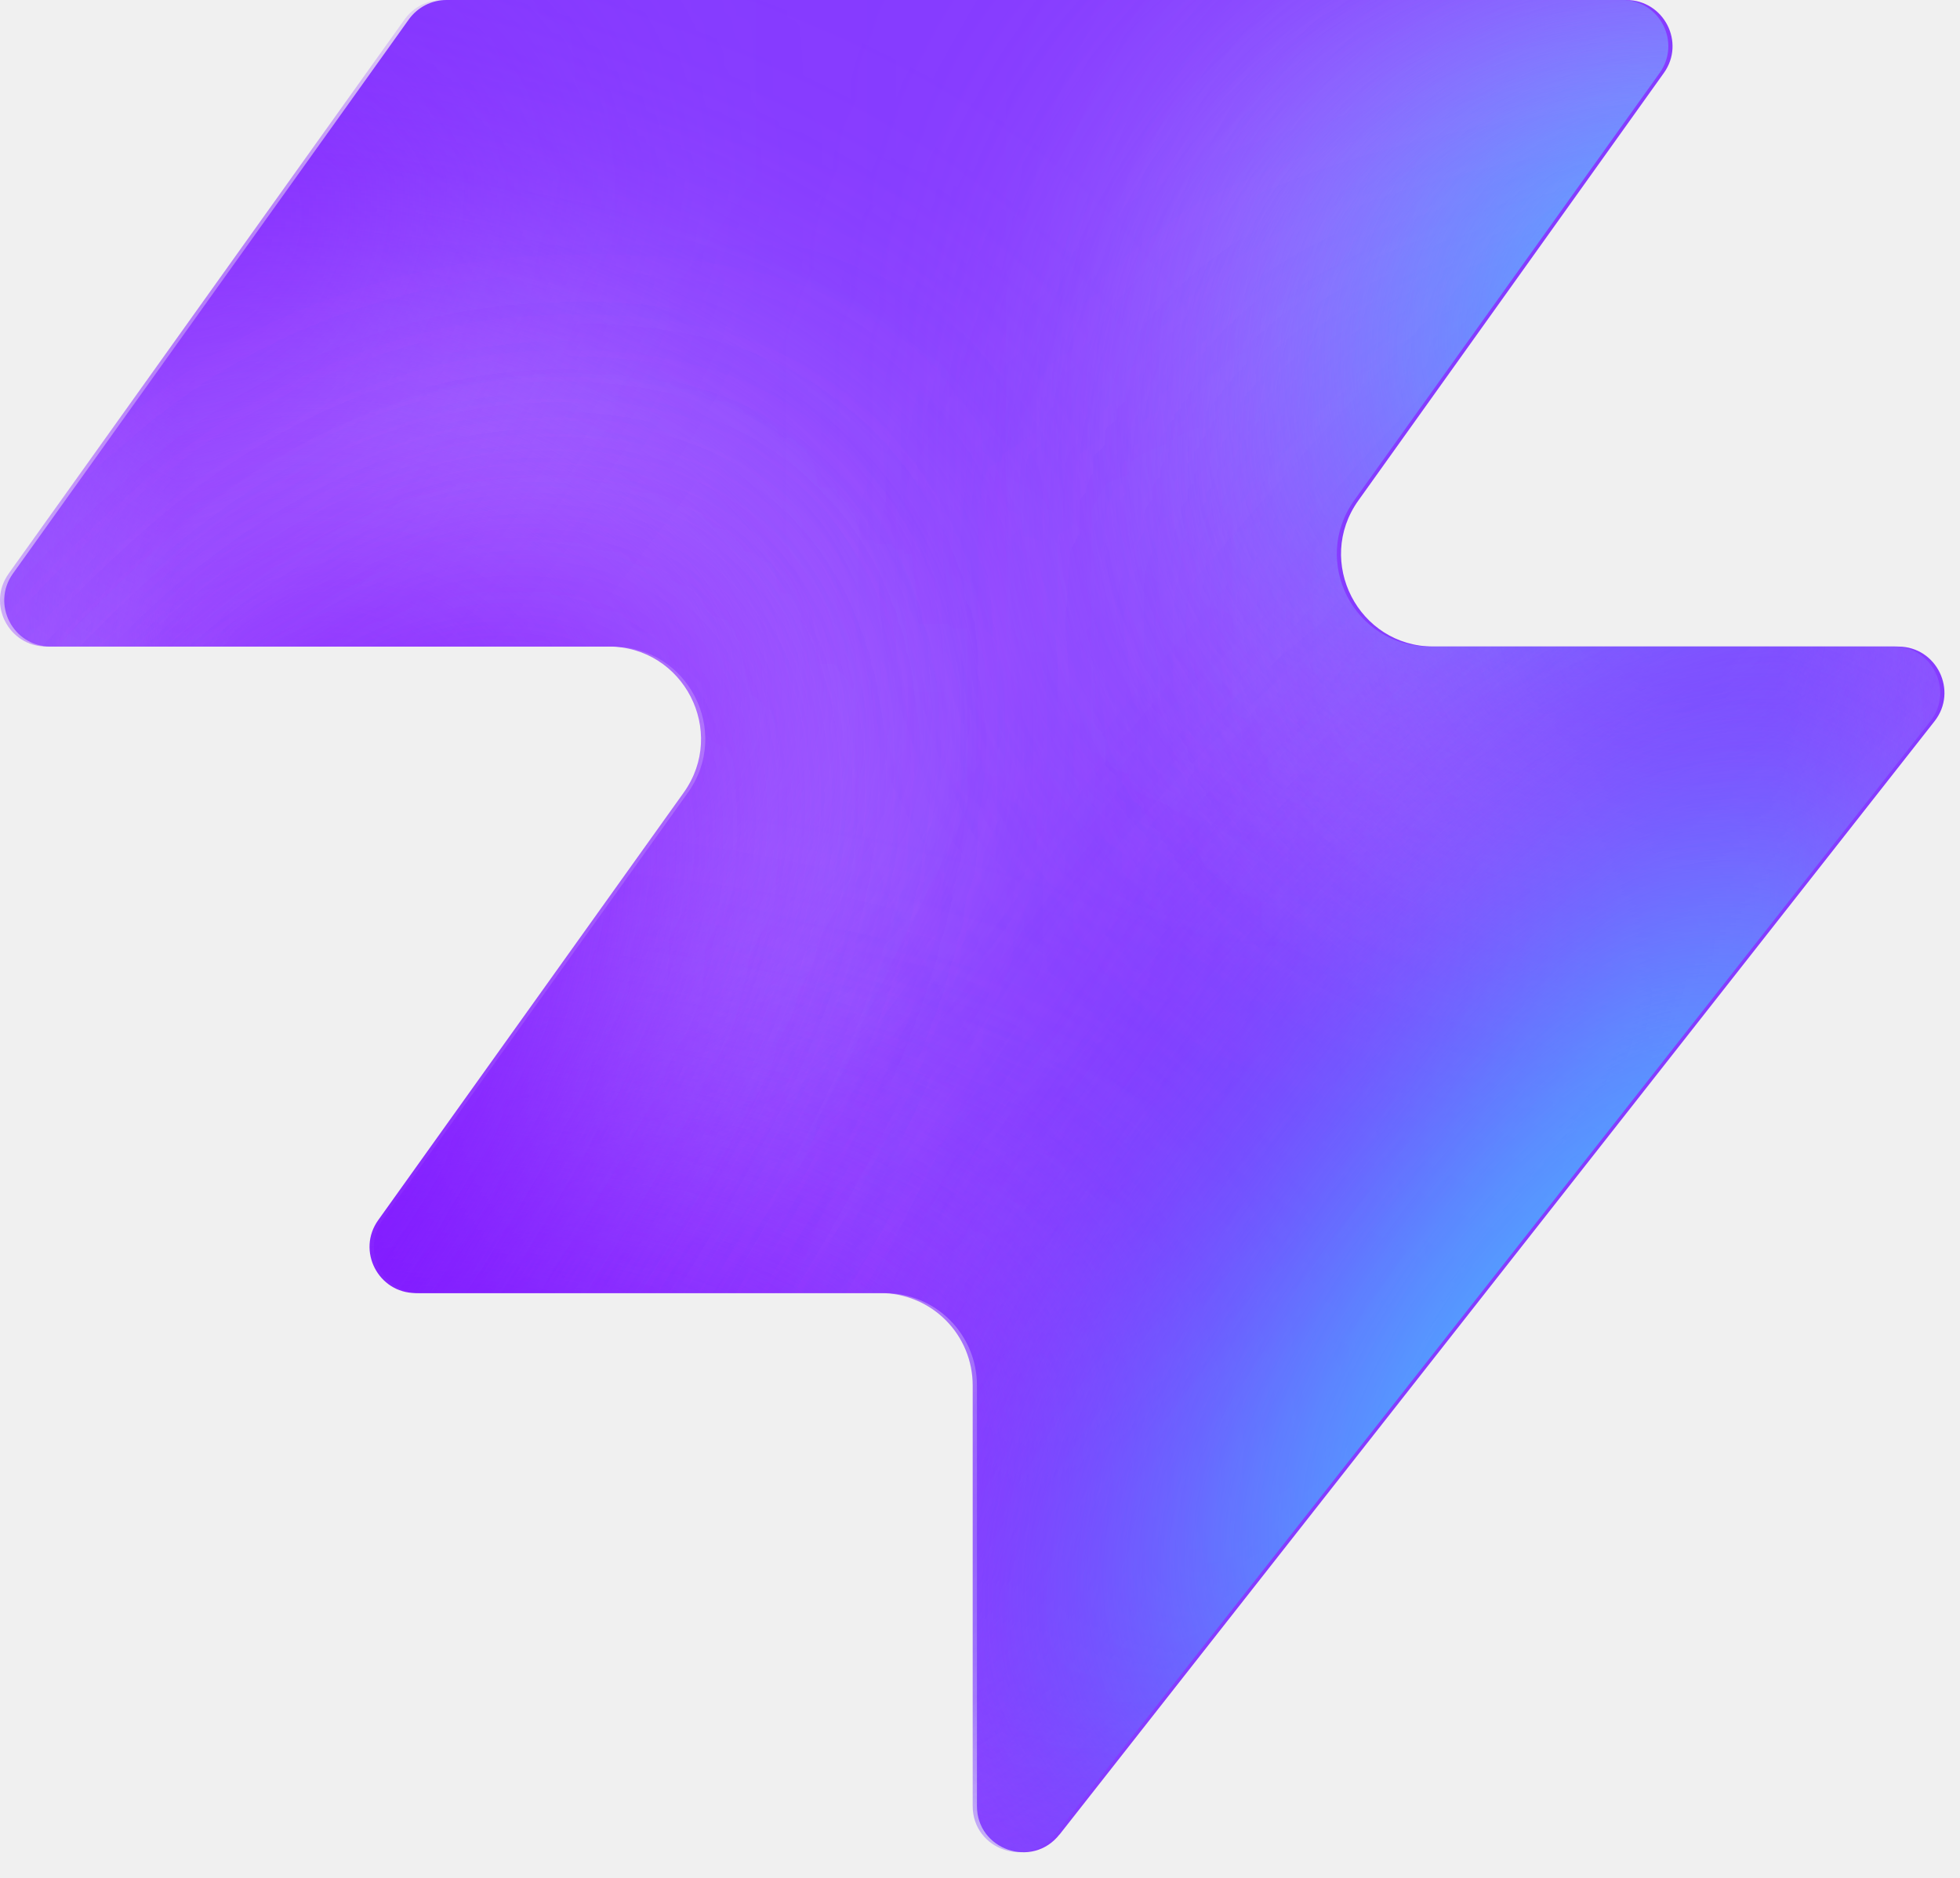
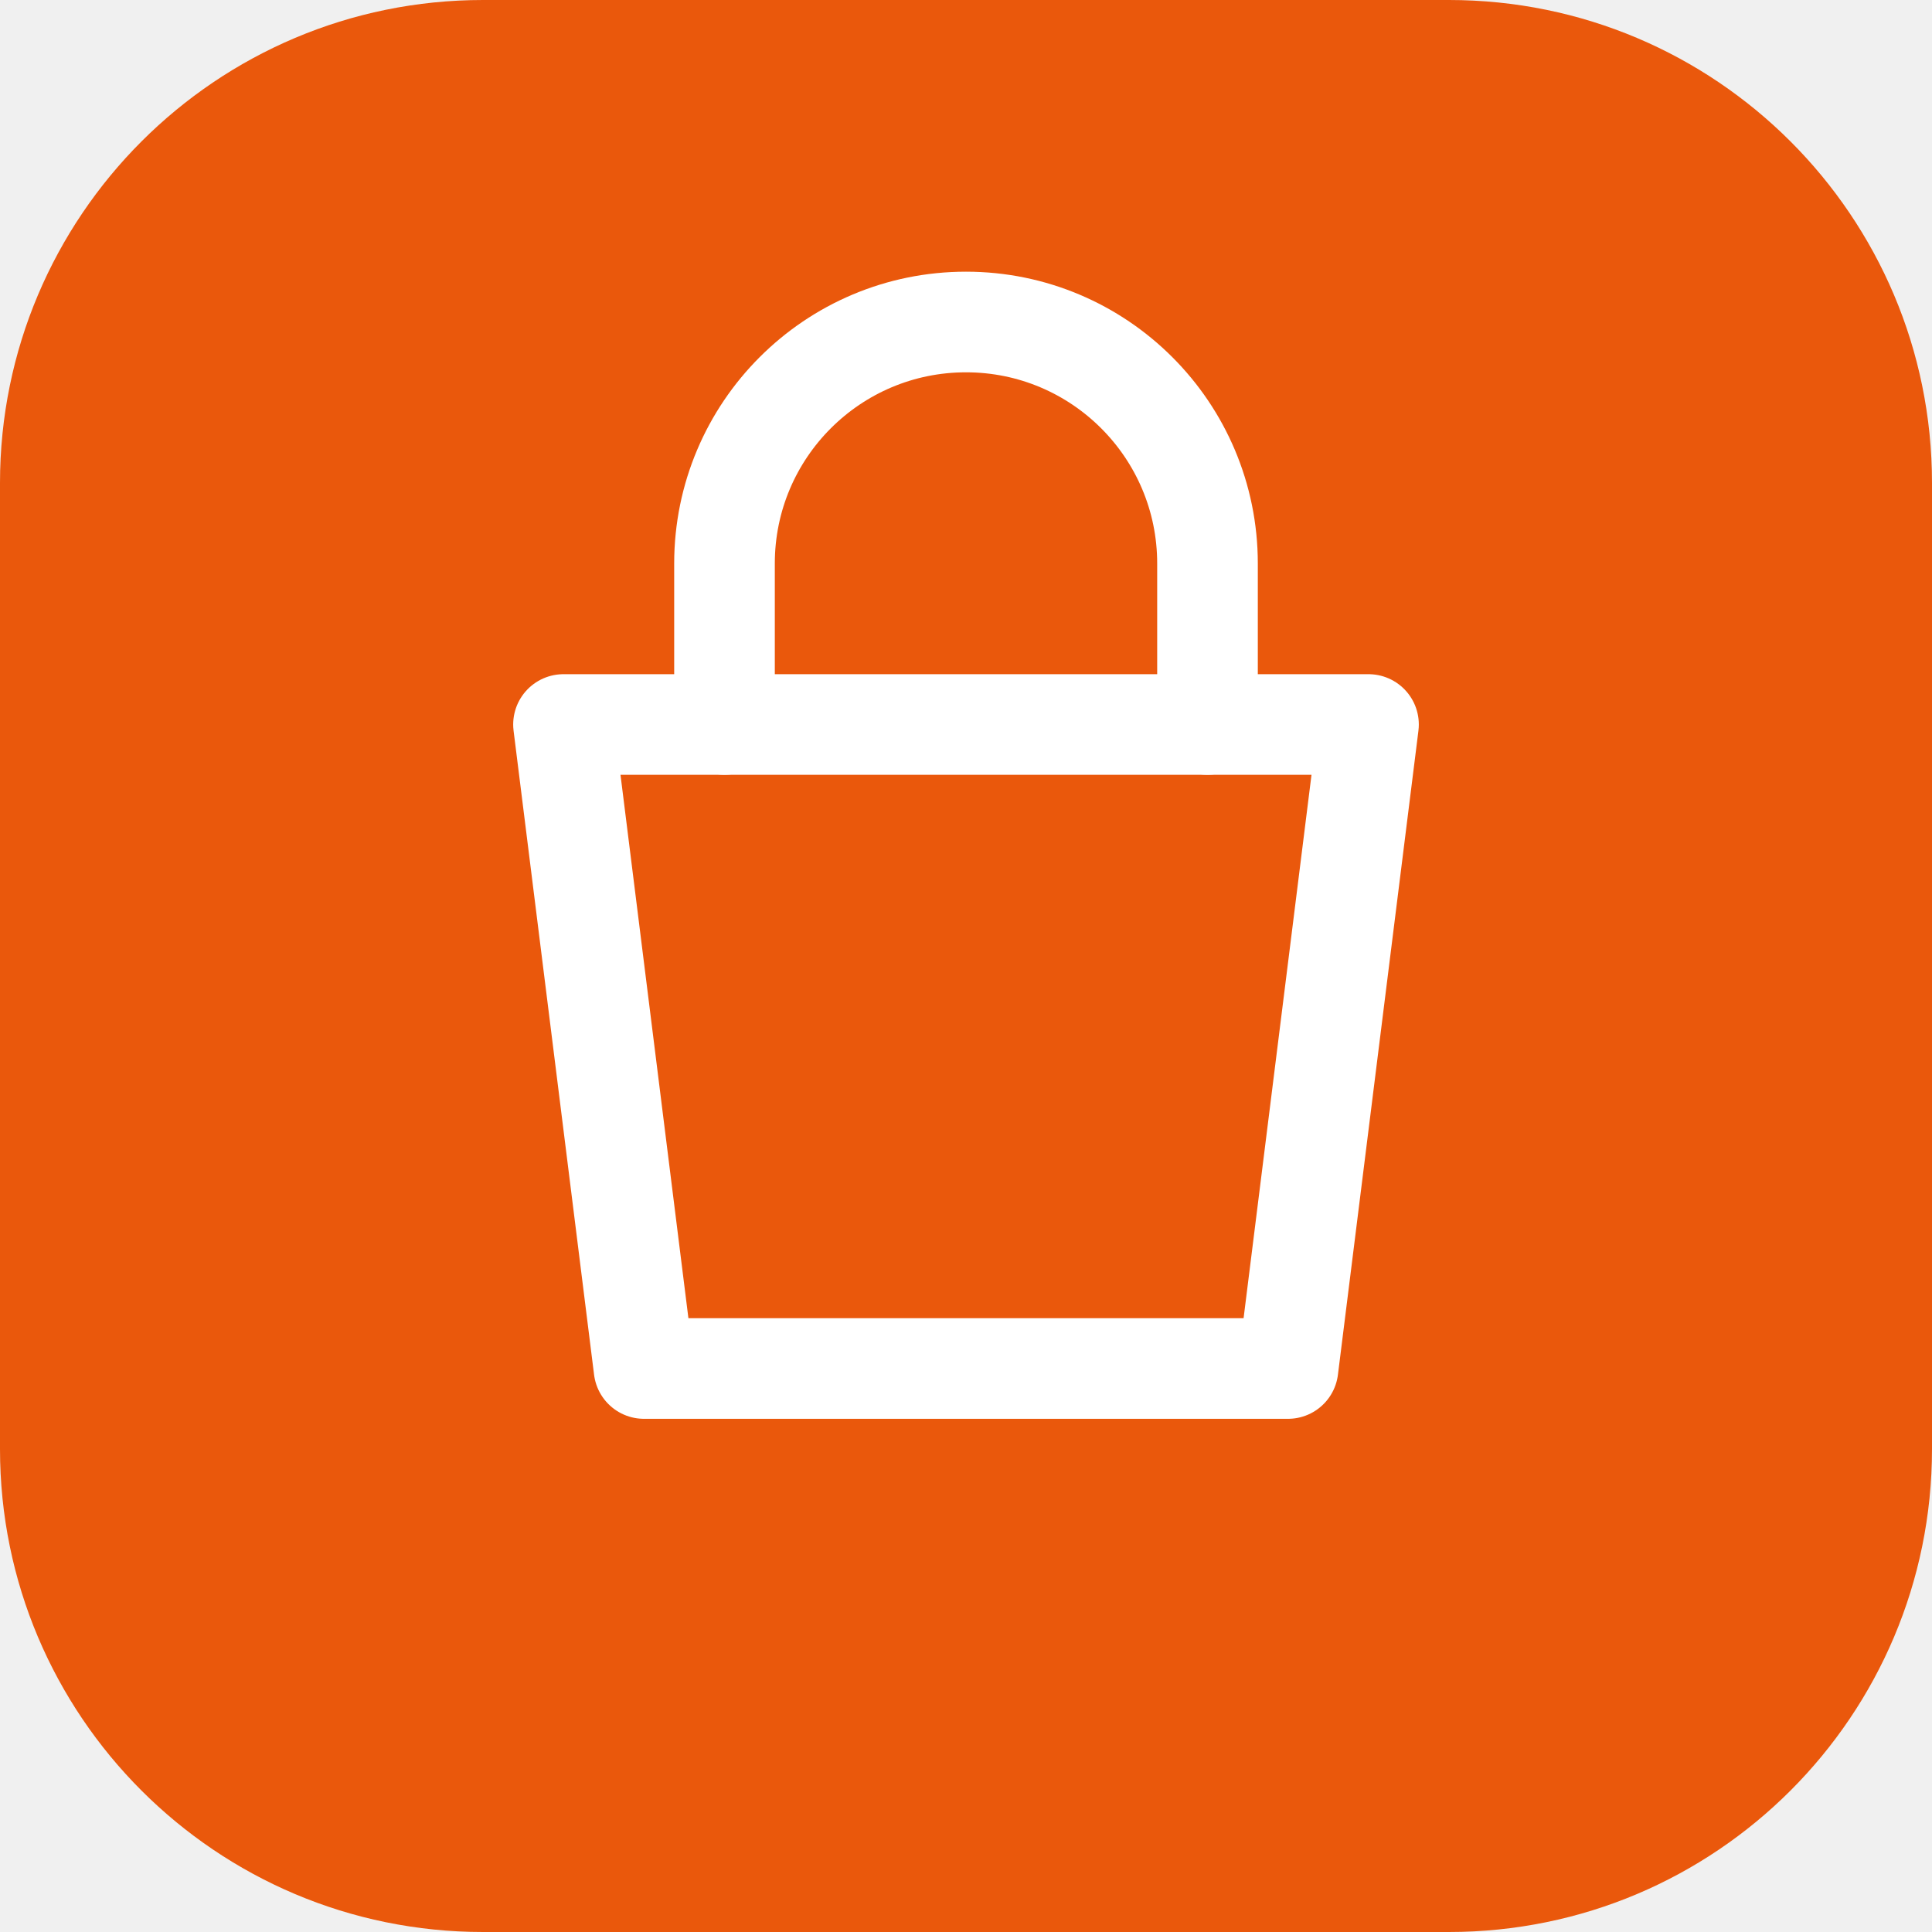
- <svg xmlns="http://www.w3.org/2000/svg" width="48" height="46" fill="none" viewBox="0 0 48 46">
-   <path fill="#863bff" d="M25.946 44.938c-.664.845-2.021.375-2.021-.698V33.937a2.26 2.26 0 0 0-2.262-2.262H10.287c-.92 0-1.456-1.04-.92-1.788l7.48-10.471c1.07-1.497 0-3.578-1.842-3.578H1.237c-.92 0-1.456-1.04-.92-1.788L10.013.474c.214-.297.556-.474.92-.474h28.894c.92 0 1.456 1.04.92 1.788l-7.48 10.471c-1.07 1.498 0 3.579 1.842 3.579h11.377c.943 0 1.473 1.088.89 1.83L25.947 44.94z" style="fill:#863bff;fill:color(display-p3 .525 .23 1);fill-opacity:1" />
-   <mask id="a" width="48" height="46" x="0" y="0" maskUnits="userSpaceOnUse" style="mask-type:alpha">
-     <path fill="#000" d="M25.842 44.938c-.664.844-2.021.375-2.021-.698V33.937a2.26 2.26 0 0 0-2.262-2.262H10.183c-.92 0-1.456-1.04-.92-1.788l7.48-10.471c1.07-1.498 0-3.579-1.842-3.579H1.133c-.92 0-1.456-1.04-.92-1.787L9.91.473c.214-.297.556-.474.92-.474h28.894c.92 0 1.456 1.04.92 1.788l-7.48 10.471c-1.07 1.498 0 3.578 1.842 3.578h11.377c.943 0 1.473 1.088.89 1.832L25.843 44.94z" style="fill:#000;fill-opacity:1" />
-   </mask>
-   <g mask="url(#a)">
-     <g filter="url(#b)">
-       <ellipse cx="5.508" cy="14.704" fill="#ede6ff" rx="5.508" ry="14.704" style="fill:#ede6ff;fill:color(display-p3 .927 .903 1);fill-opacity:1" transform="matrix(.00324 1 1 -.00324 -4.47 31.516)" />
-     </g>
-     <g filter="url(#c)">
-       <ellipse cx="10.399" cy="29.851" fill="#ede6ff" rx="10.399" ry="29.851" style="fill:#ede6ff;fill:color(display-p3 .927 .903 1);fill-opacity:1" transform="matrix(.00324 1 1 -.00324 -39.328 7.883)" />
-     </g>
-     <g filter="url(#d)">
-       <ellipse cx="5.508" cy="30.487" fill="#7e14ff" rx="5.508" ry="30.487" style="fill:#7e14ff;fill:color(display-p3 .492 .077 1);fill-opacity:1" transform="rotate(89.814 -25.913 -14.639)scale(1 -1)" />
-     </g>
-     <g filter="url(#e)">
-       <ellipse cx="5.508" cy="30.599" fill="#7e14ff" rx="5.508" ry="30.599" style="fill:#7e14ff;fill:color(display-p3 .492 .077 1);fill-opacity:1" transform="rotate(89.814 -32.644 -3.334)scale(1 -1)" />
-     </g>
-     <g filter="url(#f)">
-       <ellipse cx="5.508" cy="30.599" fill="#7e14ff" rx="5.508" ry="30.599" style="fill:#7e14ff;fill:color(display-p3 .492 .077 1);fill-opacity:1" transform="matrix(.00324 1 1 -.00324 -34.34 30.47)" />
-     </g>
-     <g filter="url(#g)">
-       <ellipse cx="14.072" cy="22.078" fill="#ede6ff" rx="14.072" ry="22.078" style="fill:#ede6ff;fill:color(display-p3 .927 .903 1);fill-opacity:1" transform="rotate(93.35 24.506 48.493)scale(-1 1)" />
-     </g>
-     <g filter="url(#h)">
-       <ellipse cx="3.47" cy="21.501" fill="#7e14ff" rx="3.47" ry="21.501" style="fill:#7e14ff;fill:color(display-p3 .492 .077 1);fill-opacity:1" transform="rotate(89.009 28.708 47.59)scale(-1 1)" />
-     </g>
-     <g filter="url(#i)">
-       <ellipse cx="3.47" cy="21.501" fill="#7e14ff" rx="3.47" ry="21.501" style="fill:#7e14ff;fill:color(display-p3 .492 .077 1);fill-opacity:1" transform="rotate(89.009 28.708 47.59)scale(-1 1)" />
-     </g>
-     <g filter="url(#j)">
-       <ellipse cx=".387" cy="8.972" fill="#7e14ff" rx="4.407" ry="29.108" style="fill:#7e14ff;fill:color(display-p3 .492 .077 1);fill-opacity:1" transform="rotate(39.51 .387 8.972)" />
-     </g>
-     <g filter="url(#k)">
-       <ellipse cx="47.523" cy="-6.092" fill="#7e14ff" rx="4.407" ry="29.108" style="fill:#7e14ff;fill:color(display-p3 .492 .077 1);fill-opacity:1" transform="rotate(37.892 47.523 -6.092)" />
-     </g>
-     <g filter="url(#l)">
-       <ellipse cx="41.412" cy="6.333" fill="#47bfff" rx="5.971" ry="9.665" style="fill:#47bfff;fill:color(display-p3 .28 .748 1);fill-opacity:1" transform="rotate(37.892 41.412 6.333)" />
-     </g>
-     <g filter="url(#m)">
-       <ellipse cx="-1.879" cy="38.332" fill="#7e14ff" rx="4.407" ry="29.108" style="fill:#7e14ff;fill:color(display-p3 .492 .077 1);fill-opacity:1" transform="rotate(37.892 -1.88 38.332)" />
-     </g>
-     <g filter="url(#n)">
-       <ellipse cx="-1.879" cy="38.332" fill="#7e14ff" rx="4.407" ry="29.108" style="fill:#7e14ff;fill:color(display-p3 .492 .077 1);fill-opacity:1" transform="rotate(37.892 -1.88 38.332)" />
-     </g>
-     <g filter="url(#o)">
-       <ellipse cx="35.651" cy="29.907" fill="#7e14ff" rx="4.407" ry="29.108" style="fill:#7e14ff;fill:color(display-p3 .492 .077 1);fill-opacity:1" transform="rotate(37.892 35.651 29.907)" />
-     </g>
-     <g filter="url(#p)">
-       <ellipse cx="38.418" cy="32.4" fill="#47bfff" rx="5.971" ry="15.297" style="fill:#47bfff;fill:color(display-p3 .28 .748 1);fill-opacity:1" transform="rotate(37.892 38.418 32.4)" />
-     </g>
-   </g>
-   <defs>
-     <filter id="b" width="60.045" height="41.654" x="-19.77" y="16.149" color-interpolation-filters="sRGB" filterUnits="userSpaceOnUse">
-       <feFlood flood-opacity="0" result="BackgroundImageFix" />
-       <feBlend in="SourceGraphic" in2="BackgroundImageFix" result="shape" />
-       <feGaussianBlur result="effect1_foregroundBlur_2002_17158" stdDeviation="7.659" />
-     </filter>
-     <filter id="c" width="90.34" height="51.437" x="-54.613" y="-7.533" color-interpolation-filters="sRGB" filterUnits="userSpaceOnUse">
-       <feFlood flood-opacity="0" result="BackgroundImageFix" />
-       <feBlend in="SourceGraphic" in2="BackgroundImageFix" result="shape" />
-       <feGaussianBlur result="effect1_foregroundBlur_2002_17158" stdDeviation="7.659" />
-     </filter>
-     <filter id="d" width="79.355" height="29.4" x="-49.64" y="2.03" color-interpolation-filters="sRGB" filterUnits="userSpaceOnUse">
-       <feFlood flood-opacity="0" result="BackgroundImageFix" />
-       <feBlend in="SourceGraphic" in2="BackgroundImageFix" result="shape" />
-       <feGaussianBlur result="effect1_foregroundBlur_2002_17158" stdDeviation="4.596" />
-     </filter>
-     <filter id="e" width="79.579" height="29.4" x="-45.045" y="20.029" color-interpolation-filters="sRGB" filterUnits="userSpaceOnUse">
-       <feFlood flood-opacity="0" result="BackgroundImageFix" />
-       <feBlend in="SourceGraphic" in2="BackgroundImageFix" result="shape" />
-       <feGaussianBlur result="effect1_foregroundBlur_2002_17158" stdDeviation="4.596" />
-     </filter>
-     <filter id="f" width="79.579" height="29.4" x="-43.513" y="21.178" color-interpolation-filters="sRGB" filterUnits="userSpaceOnUse">
-       <feFlood flood-opacity="0" result="BackgroundImageFix" />
-       <feBlend in="SourceGraphic" in2="BackgroundImageFix" result="shape" />
-       <feGaussianBlur result="effect1_foregroundBlur_2002_17158" stdDeviation="4.596" />
-     </filter>
-     <filter id="g" width="74.749" height="58.852" x="15.756" y="-17.901" color-interpolation-filters="sRGB" filterUnits="userSpaceOnUse">
-       <feFlood flood-opacity="0" result="BackgroundImageFix" />
-       <feBlend in="SourceGraphic" in2="BackgroundImageFix" result="shape" />
-       <feGaussianBlur result="effect1_foregroundBlur_2002_17158" stdDeviation="7.659" />
-     </filter>
-     <filter id="h" width="61.377" height="25.362" x="23.548" y="2.284" color-interpolation-filters="sRGB" filterUnits="userSpaceOnUse">
-       <feFlood flood-opacity="0" result="BackgroundImageFix" />
-       <feBlend in="SourceGraphic" in2="BackgroundImageFix" result="shape" />
-       <feGaussianBlur result="effect1_foregroundBlur_2002_17158" stdDeviation="4.596" />
-     </filter>
-     <filter id="i" width="61.377" height="25.362" x="23.548" y="2.284" color-interpolation-filters="sRGB" filterUnits="userSpaceOnUse">
-       <feFlood flood-opacity="0" result="BackgroundImageFix" />
-       <feBlend in="SourceGraphic" in2="BackgroundImageFix" result="shape" />
-       <feGaussianBlur result="effect1_foregroundBlur_2002_17158" stdDeviation="4.596" />
-     </filter>
-     <filter id="j" width="56.045" height="63.649" x="-27.636" y="-22.853" color-interpolation-filters="sRGB" filterUnits="userSpaceOnUse">
-       <feFlood flood-opacity="0" result="BackgroundImageFix" />
-       <feBlend in="SourceGraphic" in2="BackgroundImageFix" result="shape" />
-       <feGaussianBlur result="effect1_foregroundBlur_2002_17158" stdDeviation="4.596" />
-     </filter>
-     <filter id="k" width="54.814" height="64.646" x="20.116" y="-38.415" color-interpolation-filters="sRGB" filterUnits="userSpaceOnUse">
-       <feFlood flood-opacity="0" result="BackgroundImageFix" />
-       <feBlend in="SourceGraphic" in2="BackgroundImageFix" result="shape" />
-       <feGaussianBlur result="effect1_foregroundBlur_2002_17158" stdDeviation="4.596" />
-     </filter>
-     <filter id="l" width="33.541" height="35.313" x="24.641" y="-11.323" color-interpolation-filters="sRGB" filterUnits="userSpaceOnUse">
-       <feFlood flood-opacity="0" result="BackgroundImageFix" />
-       <feBlend in="SourceGraphic" in2="BackgroundImageFix" result="shape" />
-       <feGaussianBlur result="effect1_foregroundBlur_2002_17158" stdDeviation="4.596" />
-     </filter>
-     <filter id="m" width="54.814" height="64.646" x="-29.286" y="6.009" color-interpolation-filters="sRGB" filterUnits="userSpaceOnUse">
-       <feFlood flood-opacity="0" result="BackgroundImageFix" />
-       <feBlend in="SourceGraphic" in2="BackgroundImageFix" result="shape" />
-       <feGaussianBlur result="effect1_foregroundBlur_2002_17158" stdDeviation="4.596" />
-     </filter>
-     <filter id="n" width="54.814" height="64.646" x="-29.286" y="6.009" color-interpolation-filters="sRGB" filterUnits="userSpaceOnUse">
-       <feFlood flood-opacity="0" result="BackgroundImageFix" />
-       <feBlend in="SourceGraphic" in2="BackgroundImageFix" result="shape" />
-       <feGaussianBlur result="effect1_foregroundBlur_2002_17158" stdDeviation="4.596" />
-     </filter>
-     <filter id="o" width="54.814" height="64.646" x="8.244" y="-2.416" color-interpolation-filters="sRGB" filterUnits="userSpaceOnUse">
-       <feFlood flood-opacity="0" result="BackgroundImageFix" />
-       <feBlend in="SourceGraphic" in2="BackgroundImageFix" result="shape" />
-       <feGaussianBlur result="effect1_foregroundBlur_2002_17158" stdDeviation="4.596" />
-     </filter>
-     <filter id="p" width="39.409" height="43.623" x="18.713" y="10.588" color-interpolation-filters="sRGB" filterUnits="userSpaceOnUse">
-       <feFlood flood-opacity="0" result="BackgroundImageFix" />
-       <feBlend in="SourceGraphic" in2="BackgroundImageFix" result="shape" />
-       <feGaussianBlur result="effect1_foregroundBlur_2002_17158" stdDeviation="4.596" />
-     </filter>
-   </defs>
+ <svg xmlns="http://www.w3.org/2000/svg" width="48" height="48" viewBox="0 0 48 48">
+   <rect width="48" height="48" rx="12" fill="#ea580c" />
+   <path d="M14 18h20l-2 16H16L14 18z" fill="none" stroke="white" stroke-width="2.5" stroke-linecap="round" stroke-linejoin="round" />
+   <path d="M18 18v-4a6 6 0 0 1 12 0v4" fill="none" stroke="white" stroke-width="2.5" stroke-linecap="round" stroke-linejoin="round" />
</svg>
